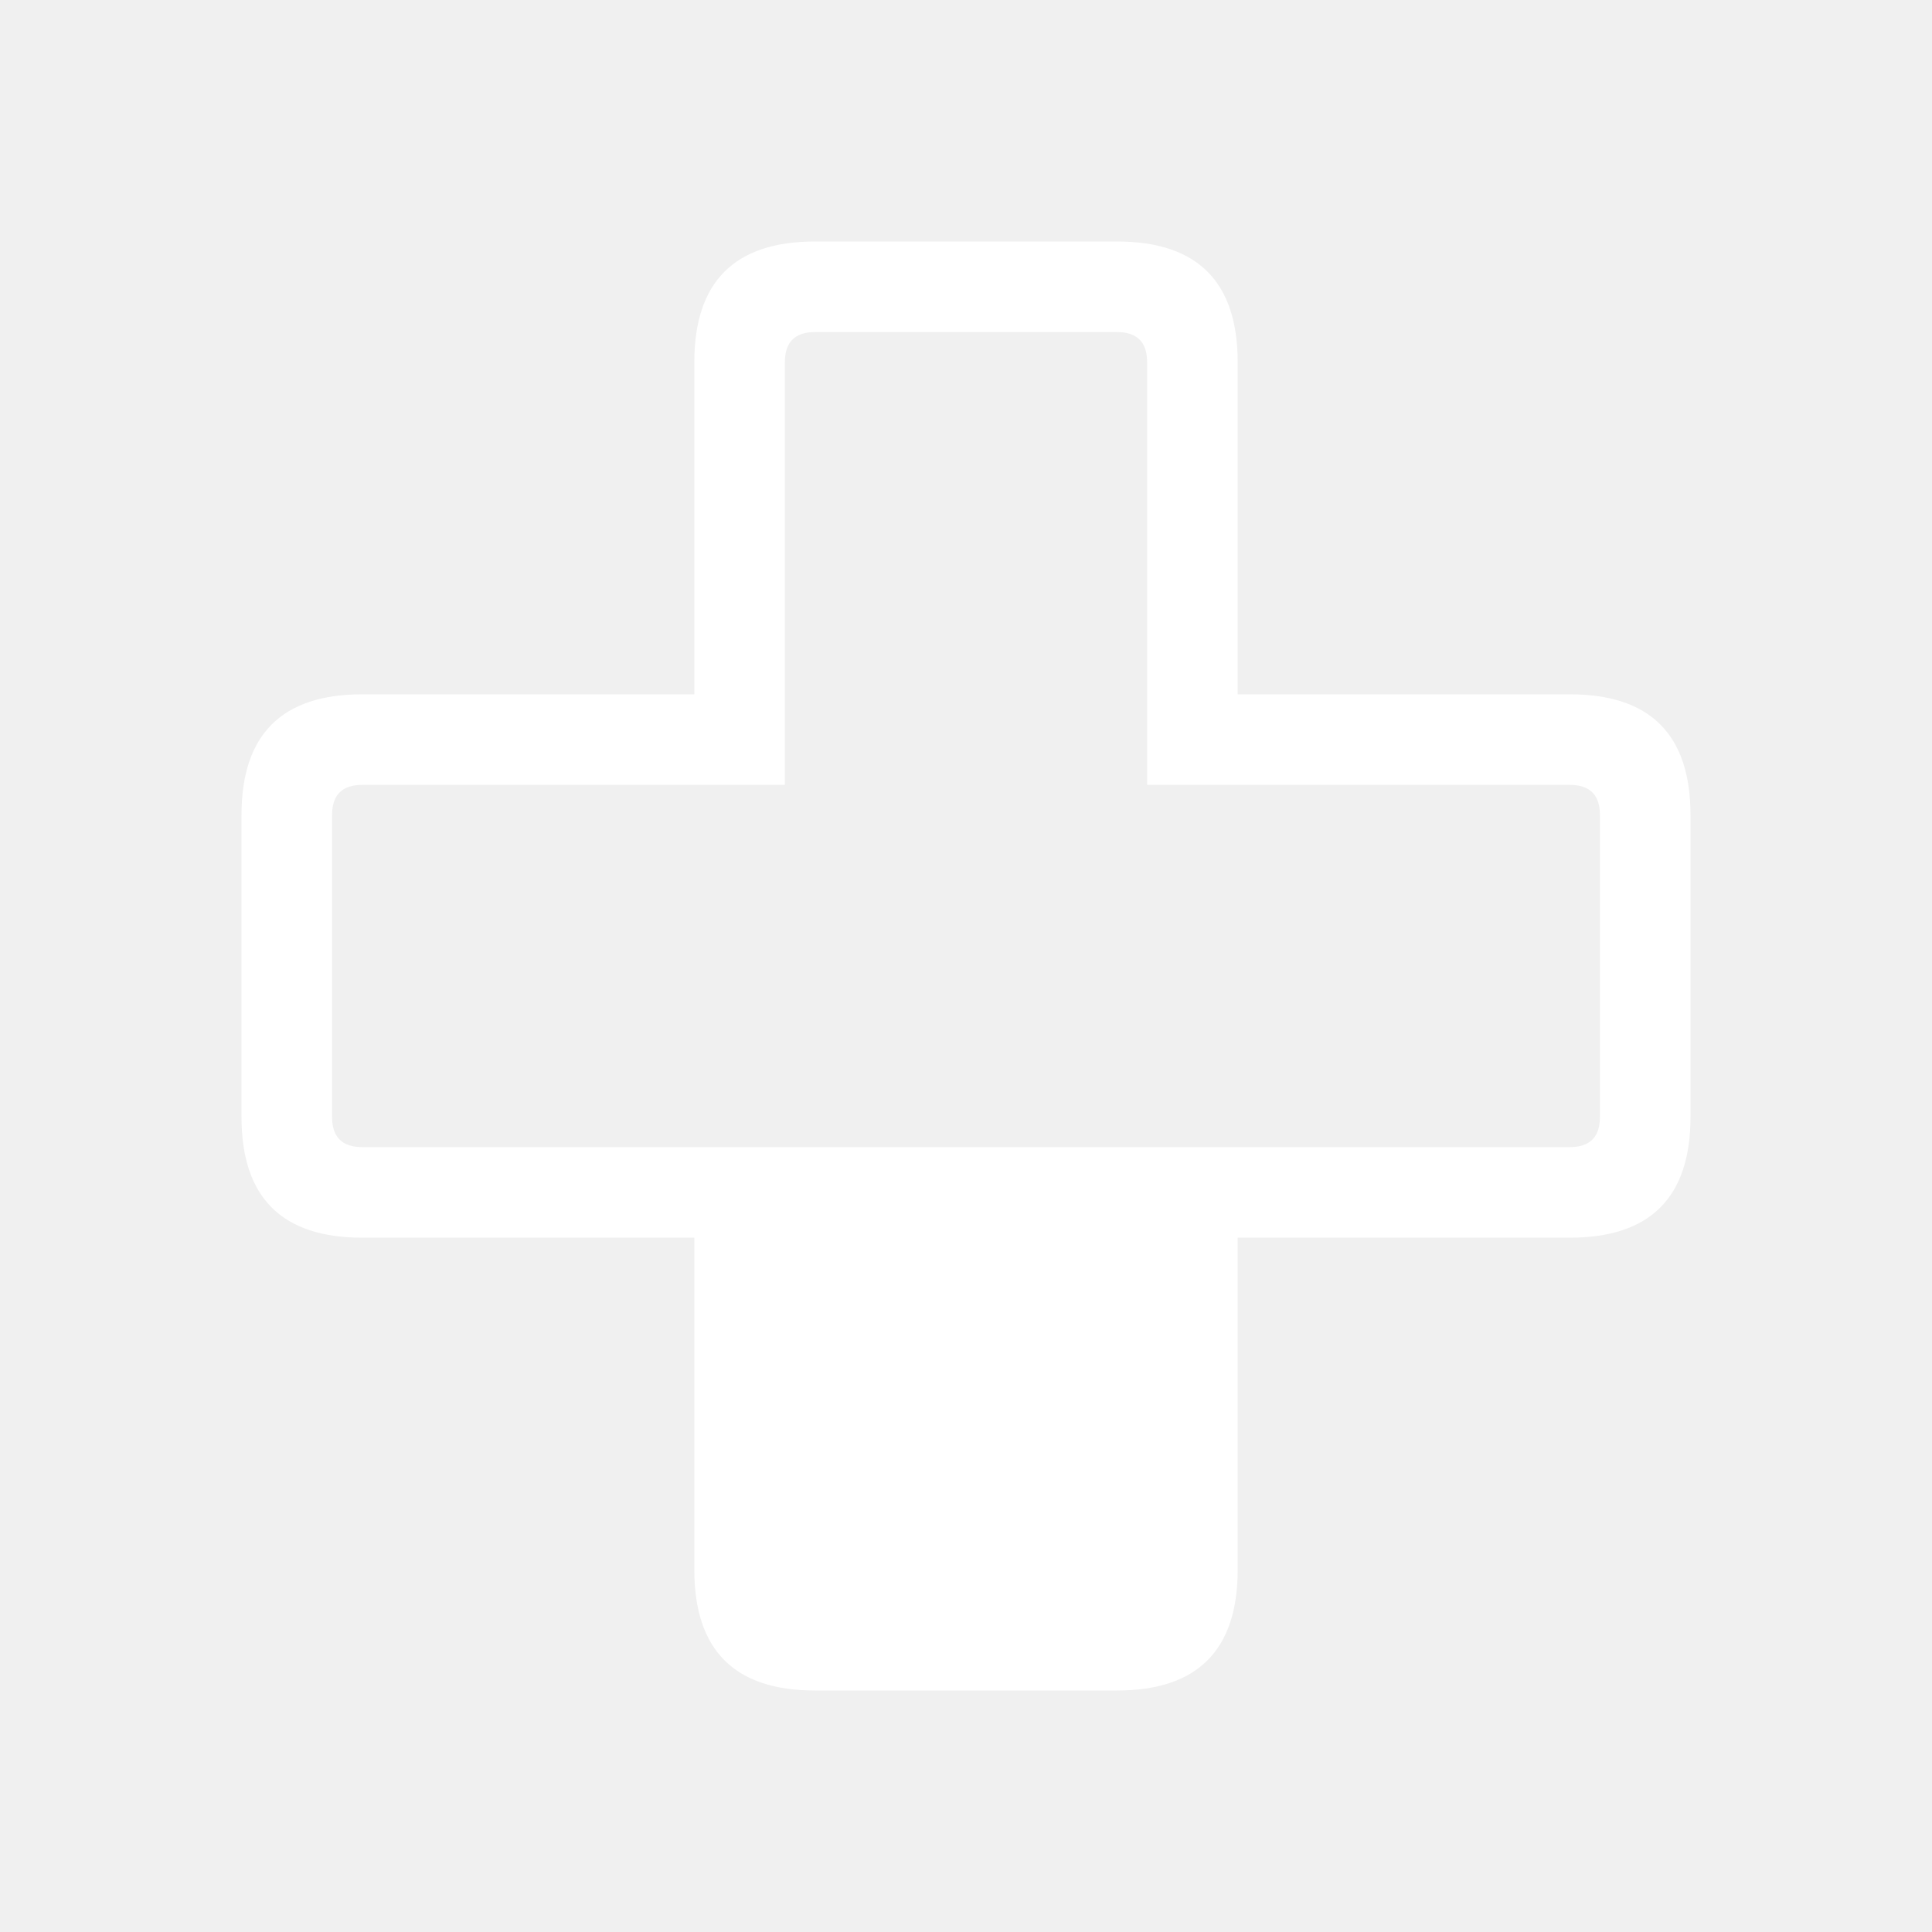
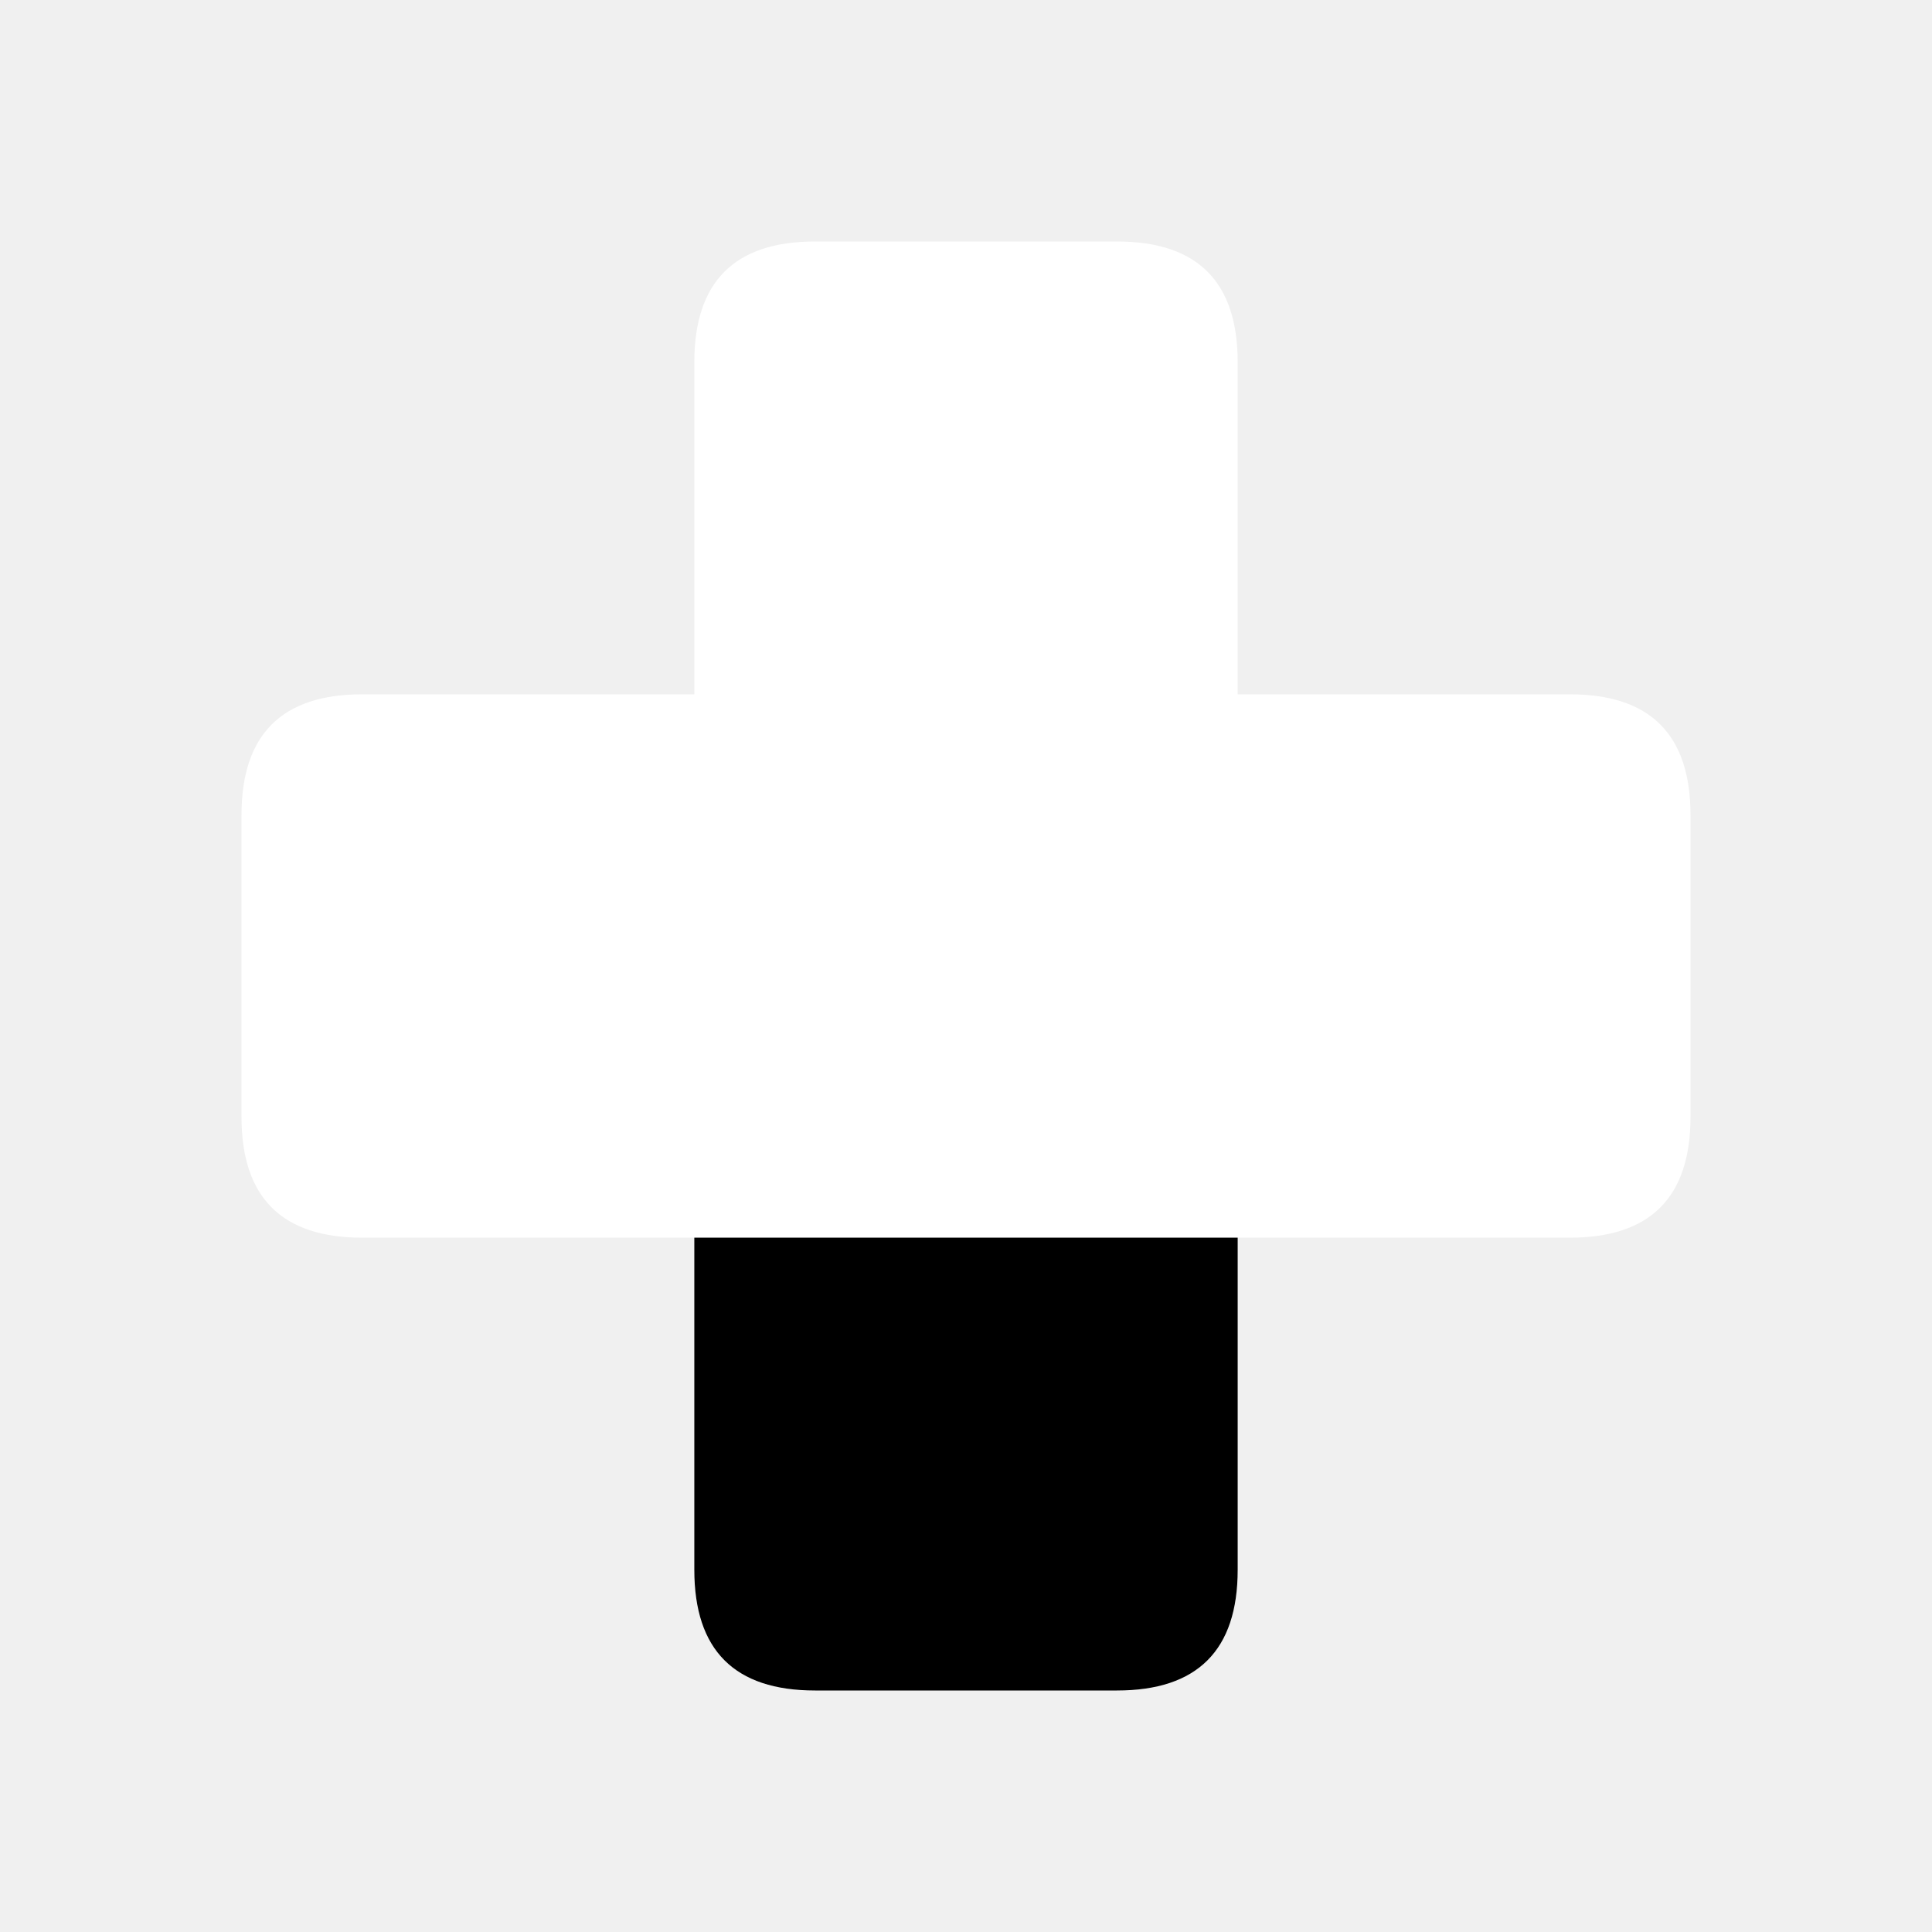
<svg xmlns="http://www.w3.org/2000/svg" width="64" height="64">
  <defs />
  <g>
-     <path stroke="none" fill="#FFFFFF" d="M27 8 L37 8 Q41 8 41 12 L41 23 52 23 Q56 23 56 27 L56 37 Q56 41 52 41 L41 41 41 52 Q41 56 37 56 L27 56 Q23 56 23 52 L23 41 12 41 Q8 41 8 37 L8 27 Q8 23 12 23 L23 23 23 12 Q23 8 27 8 M37 11 L27 11 Q26 11 26 12 L26 26 12 26 Q11 26 11 27 L11 37 Q11 38 12 38 L52 38 Q53 38 53 37 L53 27 Q53 26 52 26 L38 26 38 12 Q38 11 37 11" />
+     <path stroke="none" fill="#FFFFFF" d="M27 8 L37 8 Q41 8 41 12 L41 23 52 23 Q56 23 56 27 L56 37 Q56 41 52 41 L41 41 41 52 Q41 56 37 56 L27 56 Q23 56 23 52 L23 41 12 41 Q8 41 8 37 L8 27 Q8 23 12 23 L23 23 23 12 Q23 8 27 8" />
+     <path stroke="none" fill="#000000" d="M23 41 L23 52 Q23 56 27 56 L37 56 Q41 56 41 52 L41 41" />
  </g>
</svg>
